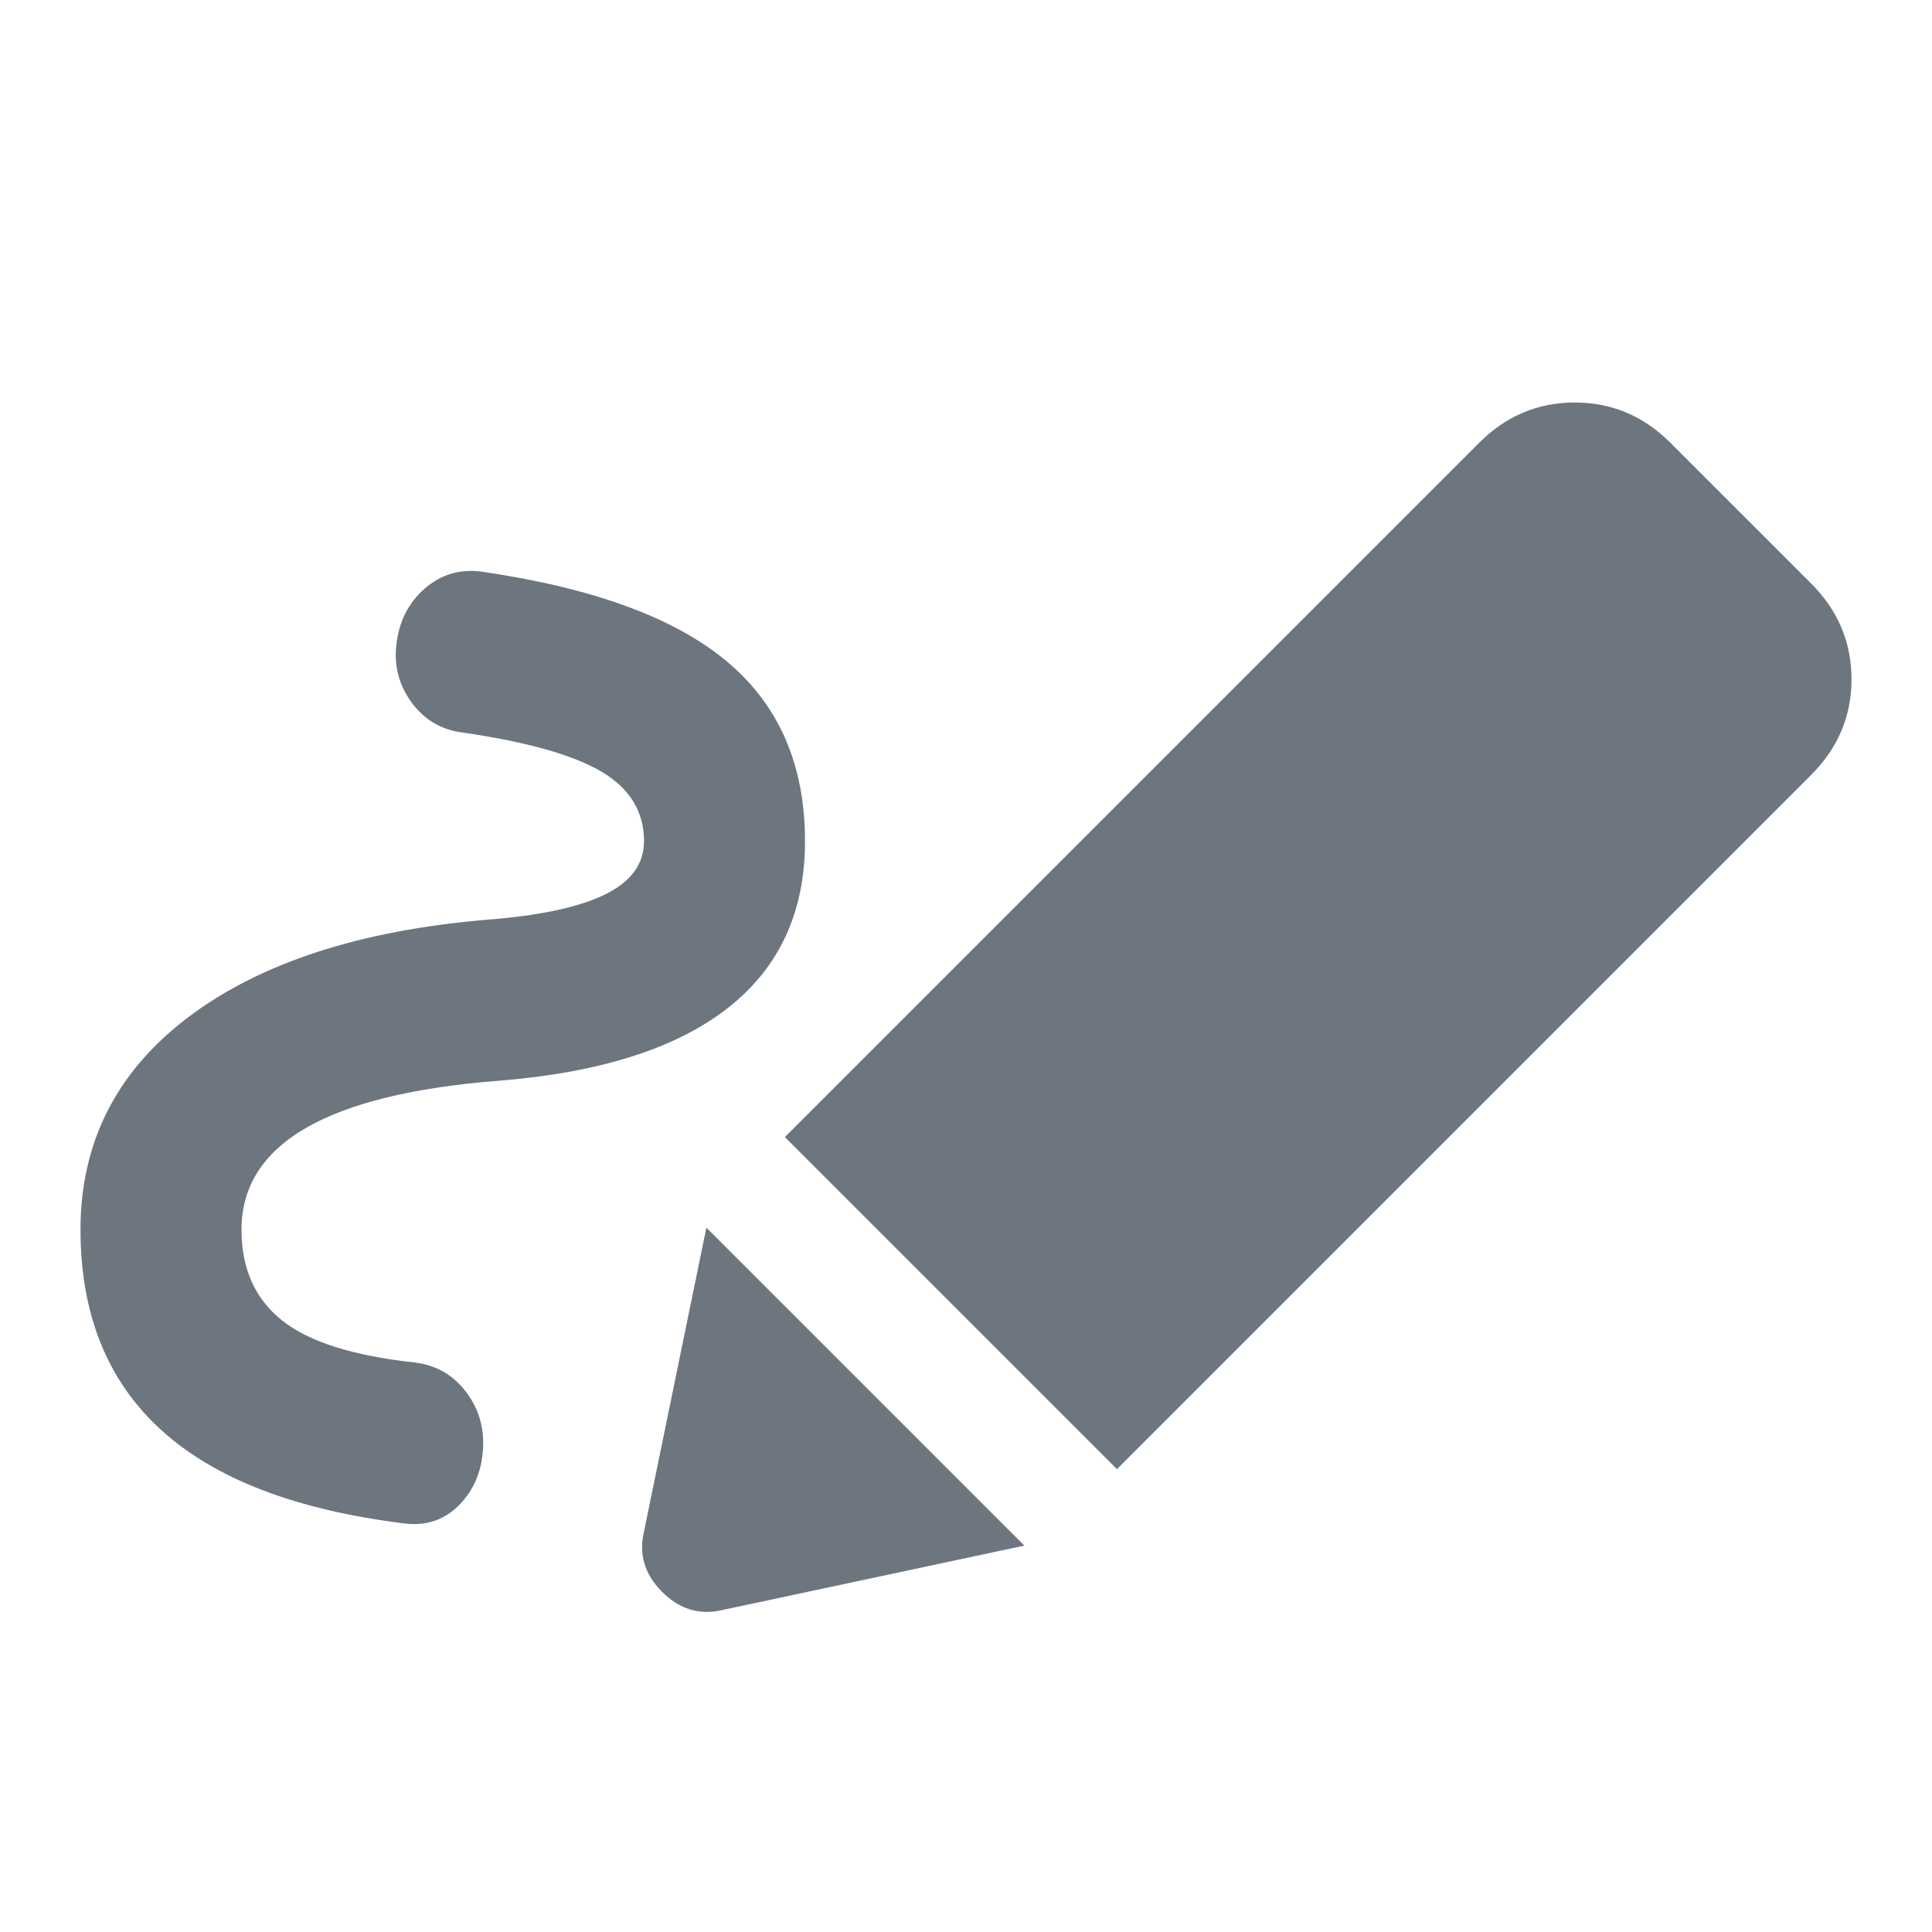
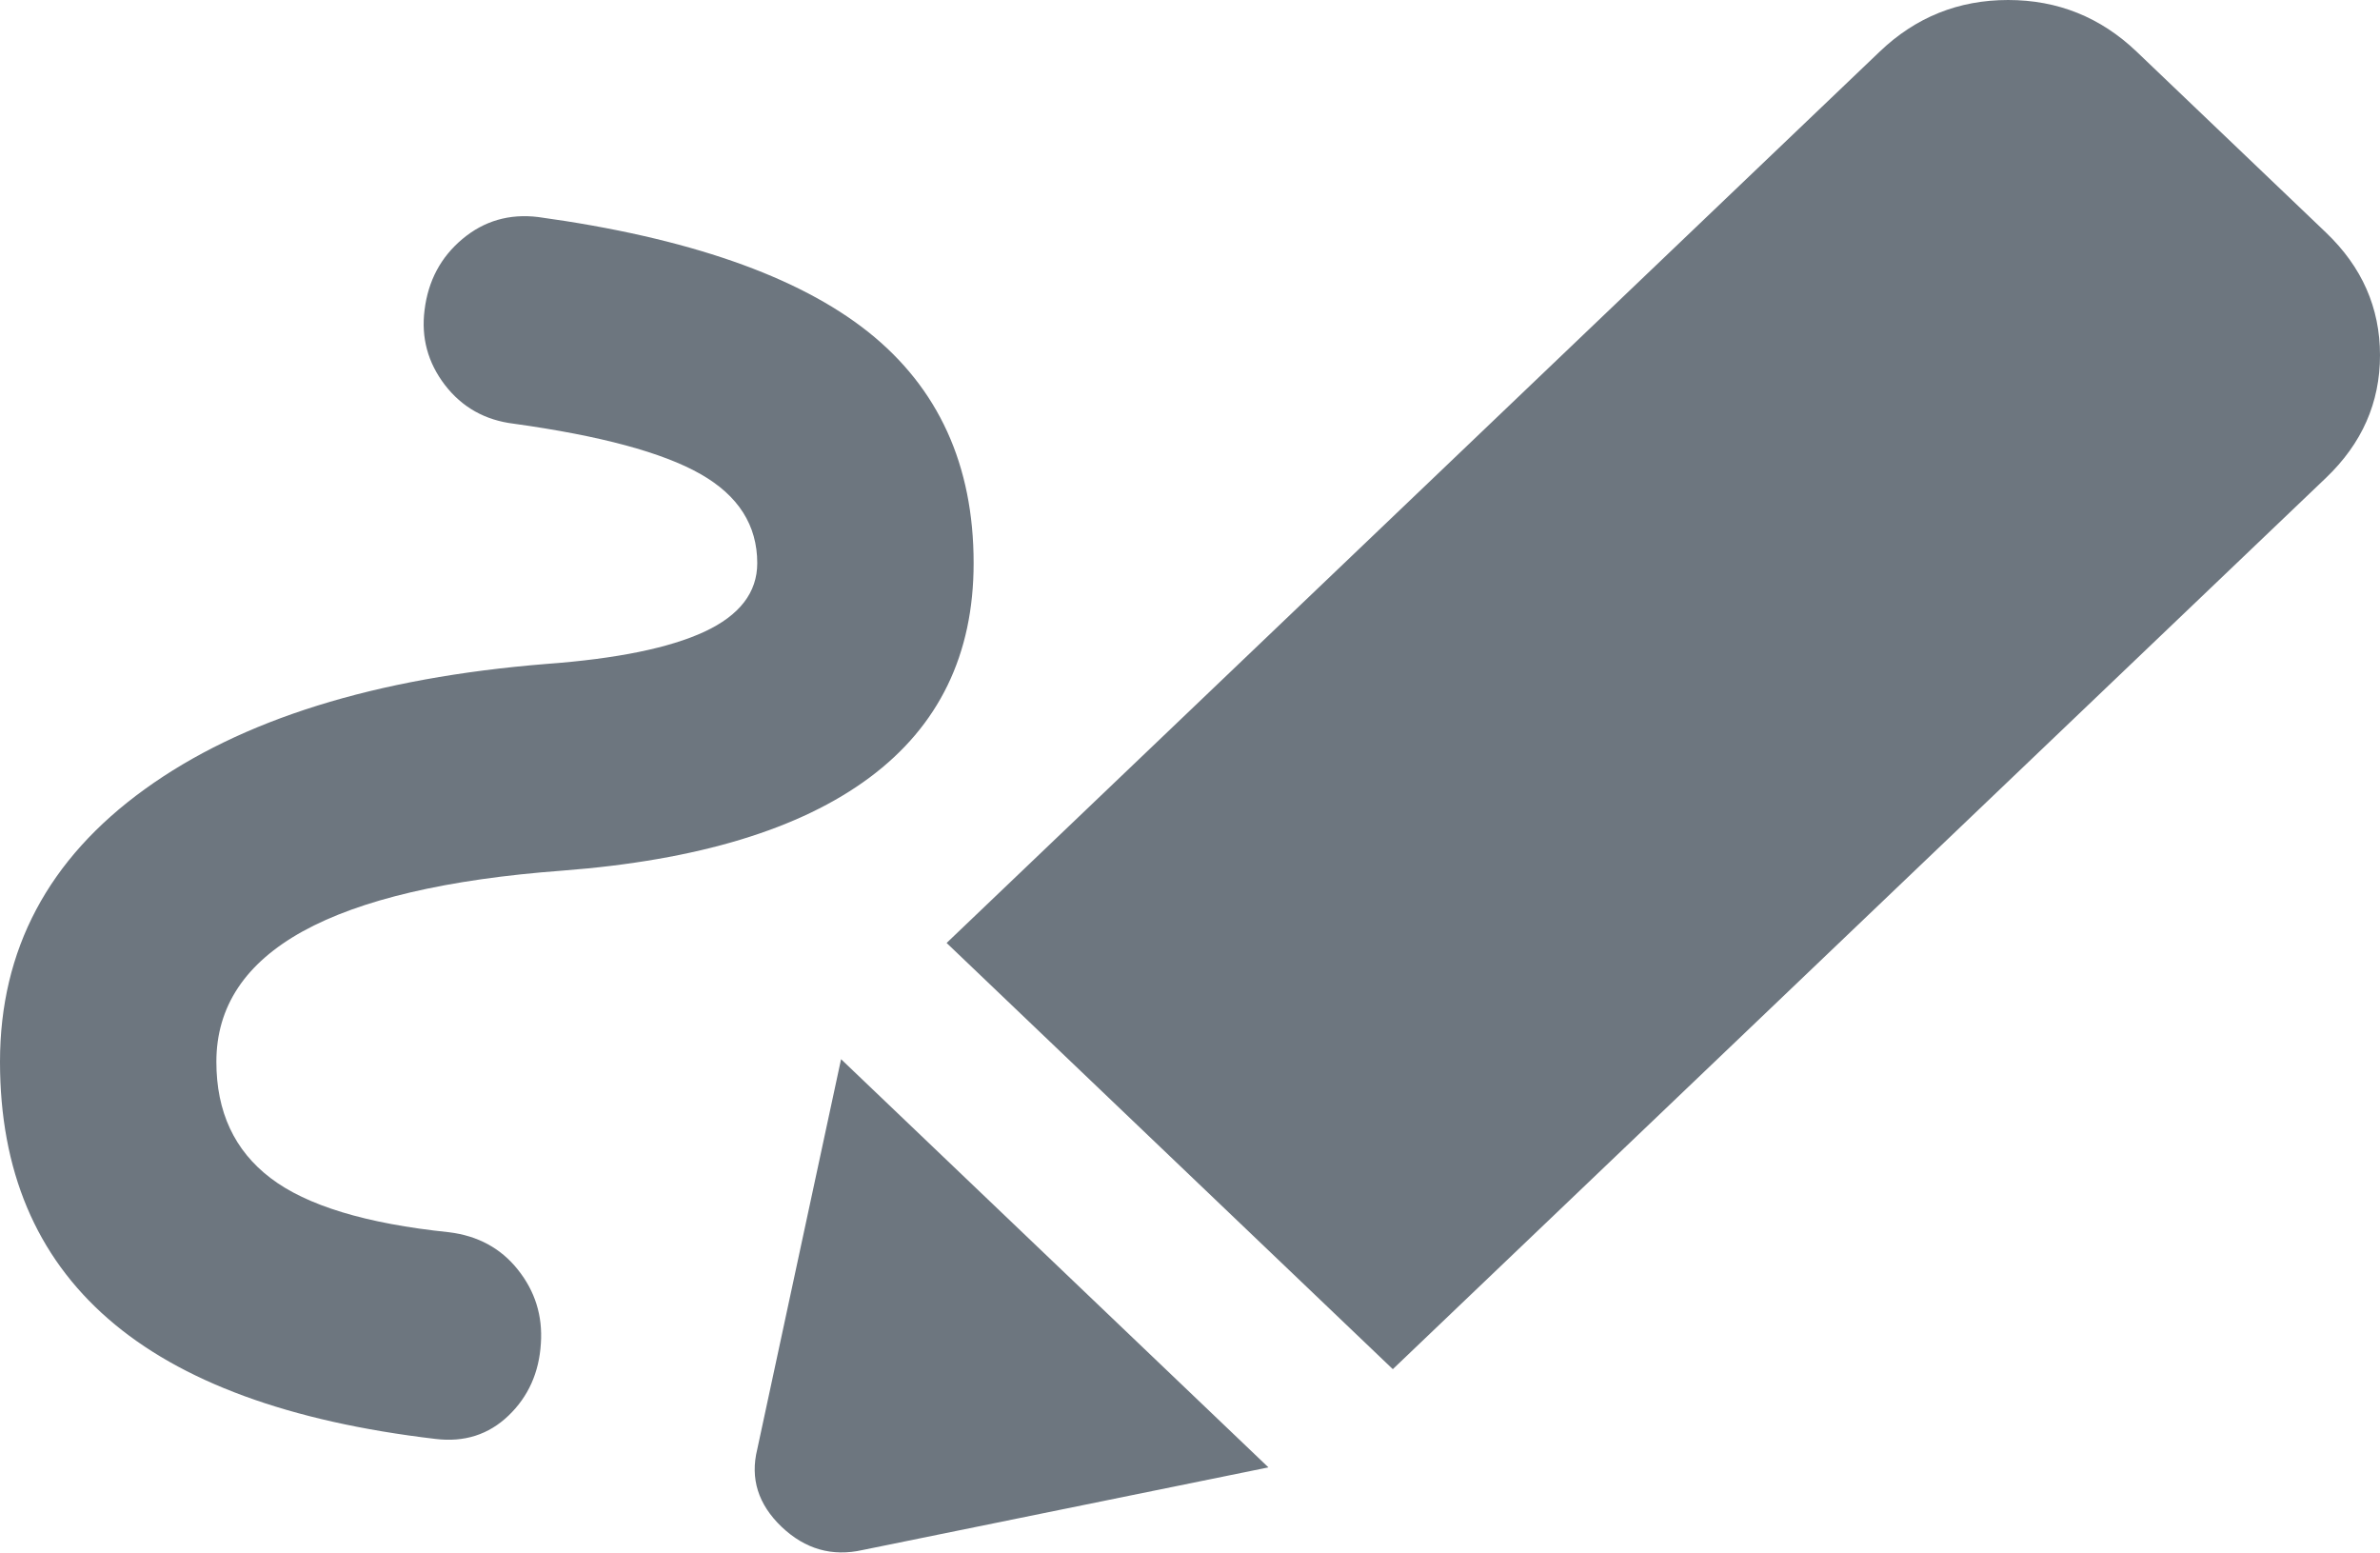
- <svg xmlns="http://www.w3.org/2000/svg" width="24" height="24" viewBox="0 0 24 24" fill="none">
-   <path d="M3 15.275C3 15.758 3.167 16.133 3.5 16.4C3.833 16.667 4.383 16.842 5.15 16.925C5.417 16.958 5.629 17.079 5.787 17.288C5.946 17.496 6.017 17.733 6 18C5.983 18.283 5.883 18.517 5.7 18.7C5.517 18.883 5.292 18.958 5.025 18.925C3.675 18.758 2.667 18.371 2 17.762C1.333 17.154 1 16.325 1 15.275C1 14.192 1.446 13.312 2.337 12.637C3.229 11.963 4.467 11.558 6.05 11.425C6.7 11.375 7.188 11.271 7.513 11.113C7.838 10.954 8 10.733 8 10.45C8 10.083 7.825 9.796 7.475 9.588C7.125 9.379 6.55 9.217 5.75 9.1C5.483 9.067 5.271 8.942 5.112 8.725C4.954 8.508 4.892 8.267 4.925 8C4.958 7.717 5.075 7.487 5.275 7.312C5.475 7.138 5.708 7.067 5.975 7.1C7.358 7.3 8.375 7.671 9.025 8.213C9.675 8.754 10 9.5 10 10.45C10 11.333 9.679 12.025 9.037 12.525C8.396 13.025 7.45 13.325 6.2 13.425C5.133 13.508 4.333 13.704 3.8 14.012C3.267 14.321 3 14.742 3 15.275ZM13.875 18.25L9.75 14.125L18.375 5.5C18.708 5.167 19.104 5 19.562 5C20.021 5 20.417 5.167 20.75 5.5L22.5 7.25C22.833 7.583 23 7.979 23 8.438C23 8.896 22.833 9.292 22.5 9.625L13.875 18.25ZM8.975 20C8.692 20.067 8.442 19.992 8.225 19.775C8.008 19.558 7.933 19.308 8 19.025L8.775 15.25L12.725 19.2L8.975 20Z" fill="#6D767F" />
+ <svg xmlns="http://www.w3.org/2000/svg" width="23" height="15" viewBox="0 0 23 15" fill="none">
+   <path d="M2.091 10.259C2.091 10.742 2.265 11.116 2.614 11.382C2.962 11.648 3.537 11.823 4.339 11.906C4.617 11.94 4.84 12.06 5.005 12.268C5.171 12.476 5.245 12.713 5.227 12.98C5.21 13.262 5.105 13.495 4.914 13.678C4.722 13.862 4.487 13.937 4.208 13.903C2.797 13.737 1.742 13.35 1.045 12.742C0.348 12.135 0 11.307 0 10.259C0 9.177 0.466 8.299 1.398 7.626C2.33 6.952 3.624 6.548 5.28 6.415C5.959 6.365 6.469 6.261 6.809 6.103C7.148 5.945 7.318 5.724 7.318 5.441C7.318 5.075 7.135 4.788 6.769 4.58C6.403 4.372 5.802 4.21 4.966 4.094C4.687 4.06 4.465 3.935 4.299 3.719C4.134 3.503 4.069 3.262 4.103 2.995C4.138 2.712 4.26 2.484 4.469 2.309C4.678 2.134 4.922 2.063 5.201 2.097C6.647 2.296 7.71 2.667 8.39 3.207C9.069 3.748 9.409 4.493 9.409 5.441C9.409 6.323 9.074 7.014 8.403 7.513C7.732 8.012 6.743 8.312 5.436 8.412C4.321 8.495 3.485 8.691 2.927 8.998C2.37 9.306 2.091 9.726 2.091 10.259ZM13.46 13.229L9.148 9.111L18.165 0.499C18.513 0.166 18.927 0 19.406 0C19.885 0 20.299 0.166 20.648 0.499L22.477 2.246C22.826 2.579 23 2.974 23 3.432C23 3.89 22.826 4.285 22.477 4.618L13.46 13.229ZM8.338 14.976C8.041 15.043 7.78 14.968 7.553 14.752C7.327 14.536 7.248 14.286 7.318 14.003L8.128 10.234L12.258 14.178L8.338 14.976Z" fill="#6D767F" />
</svg>
